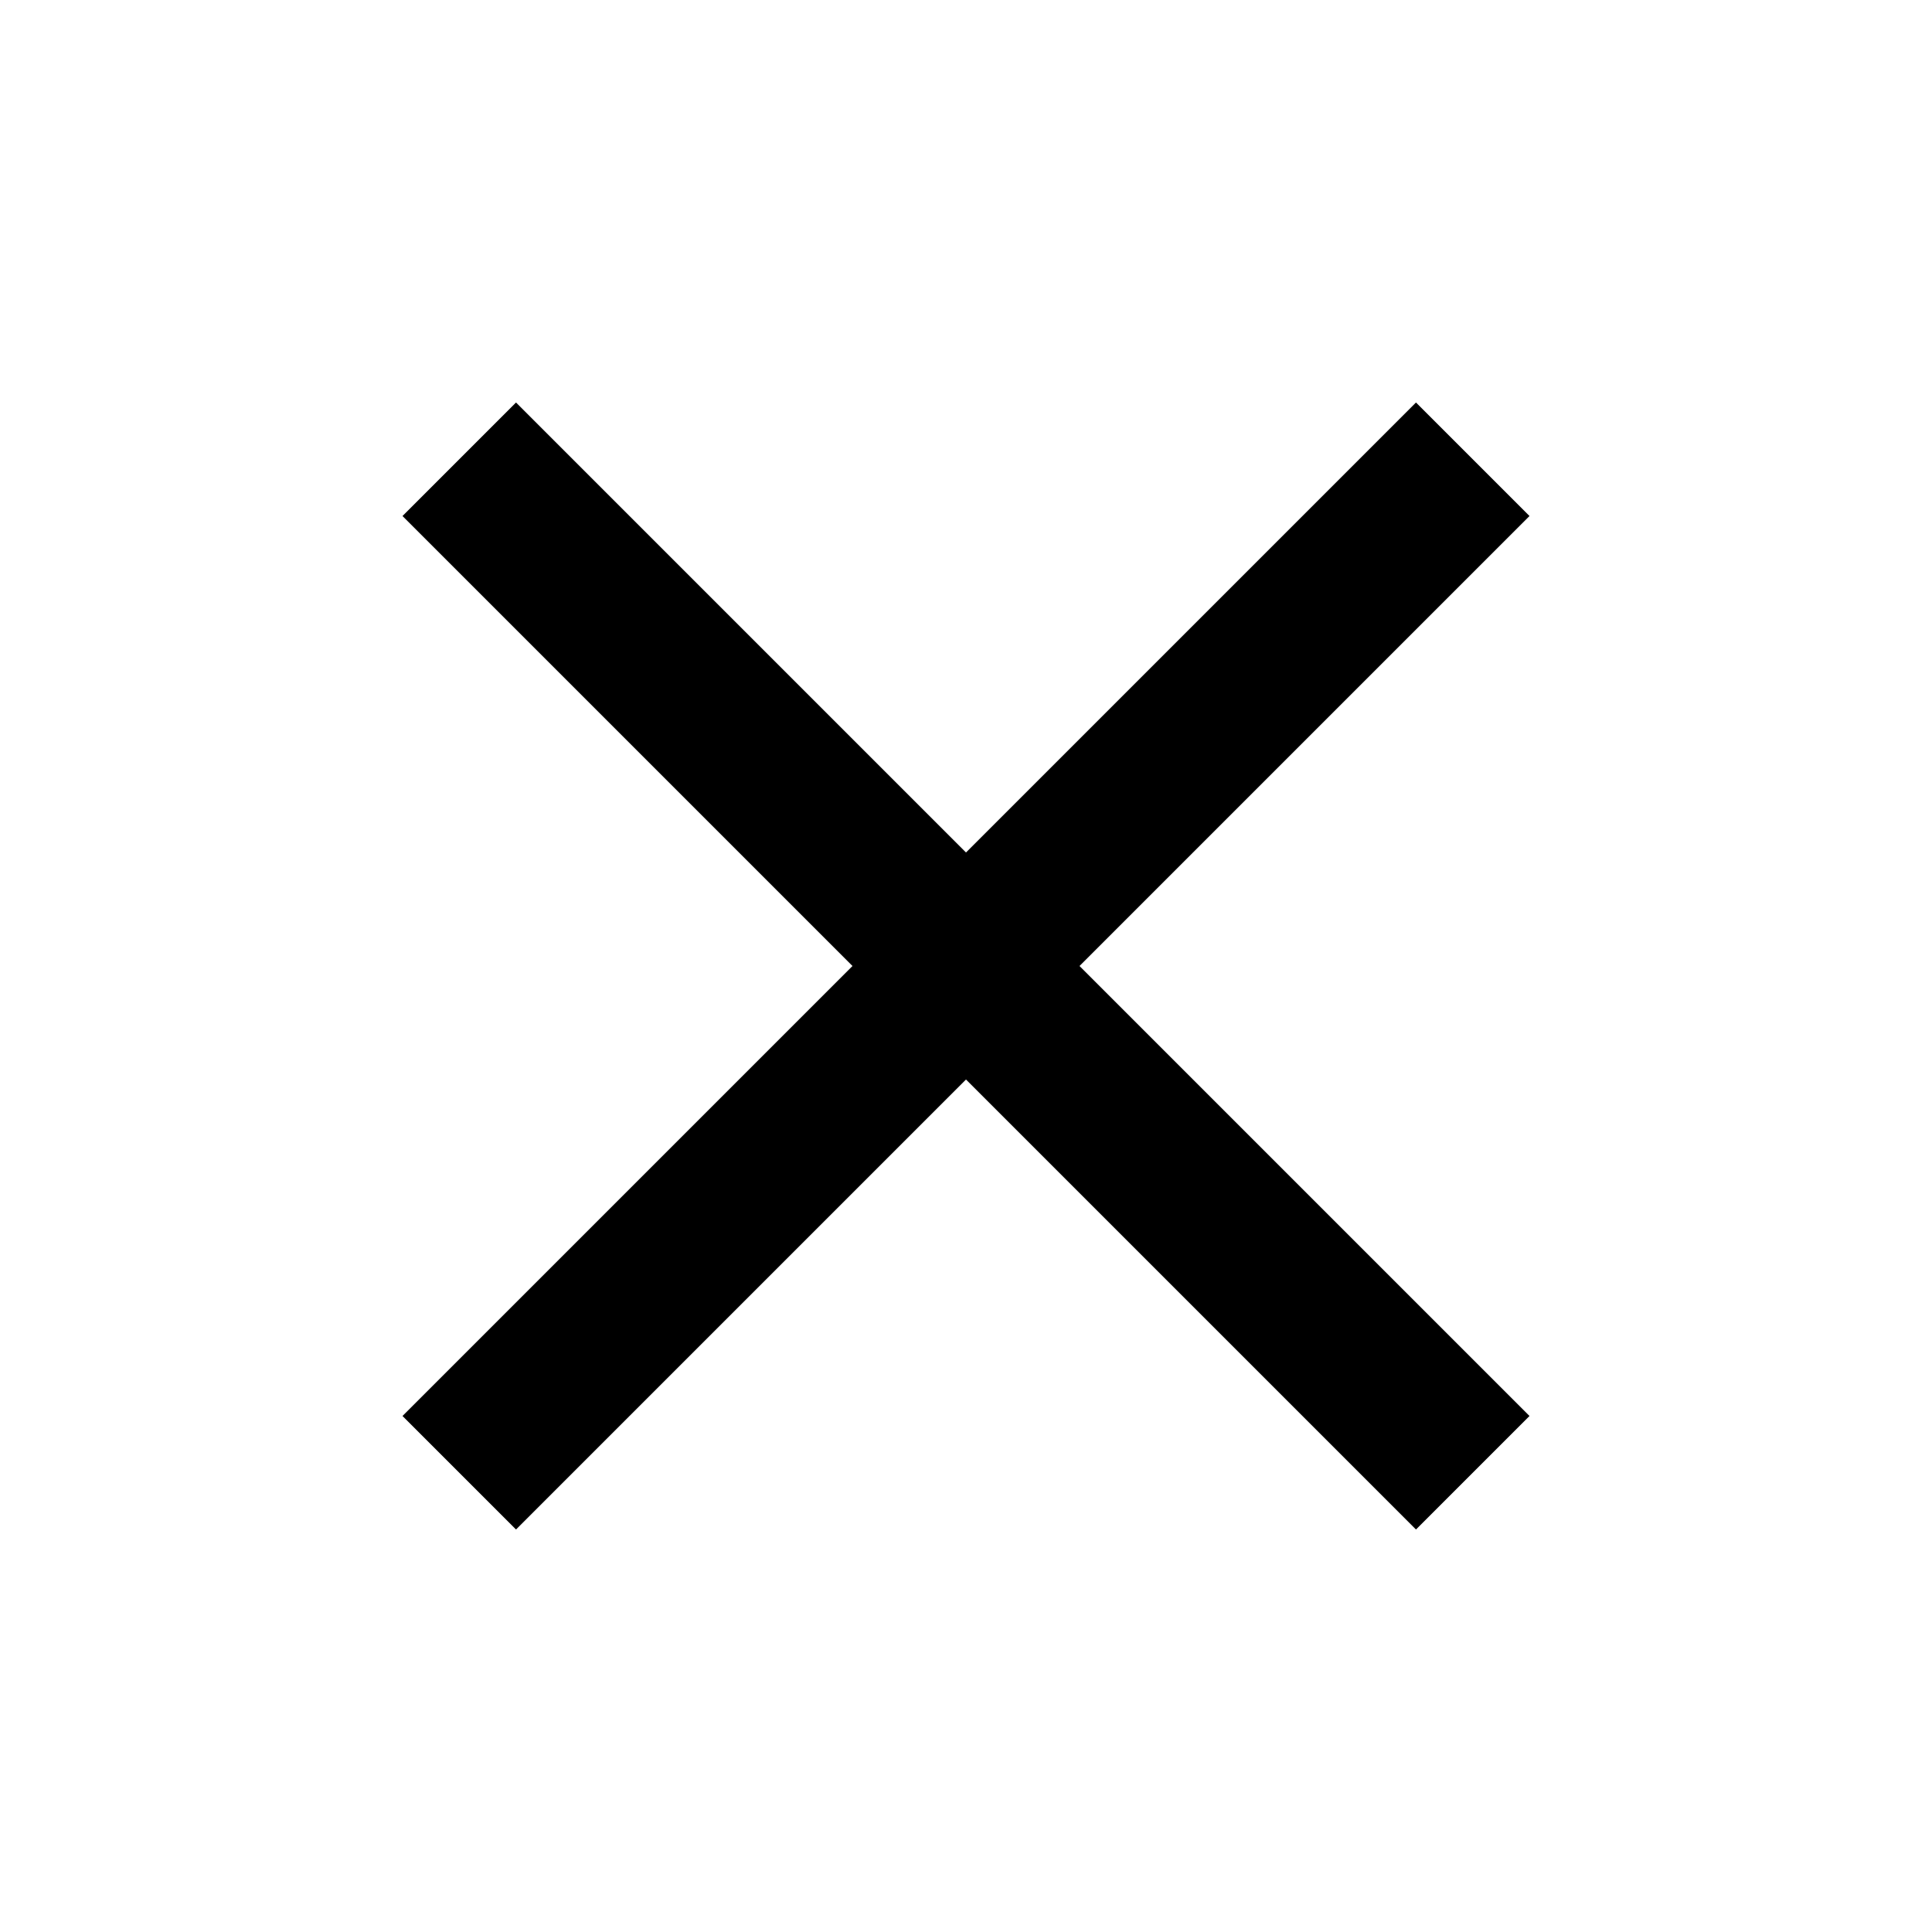
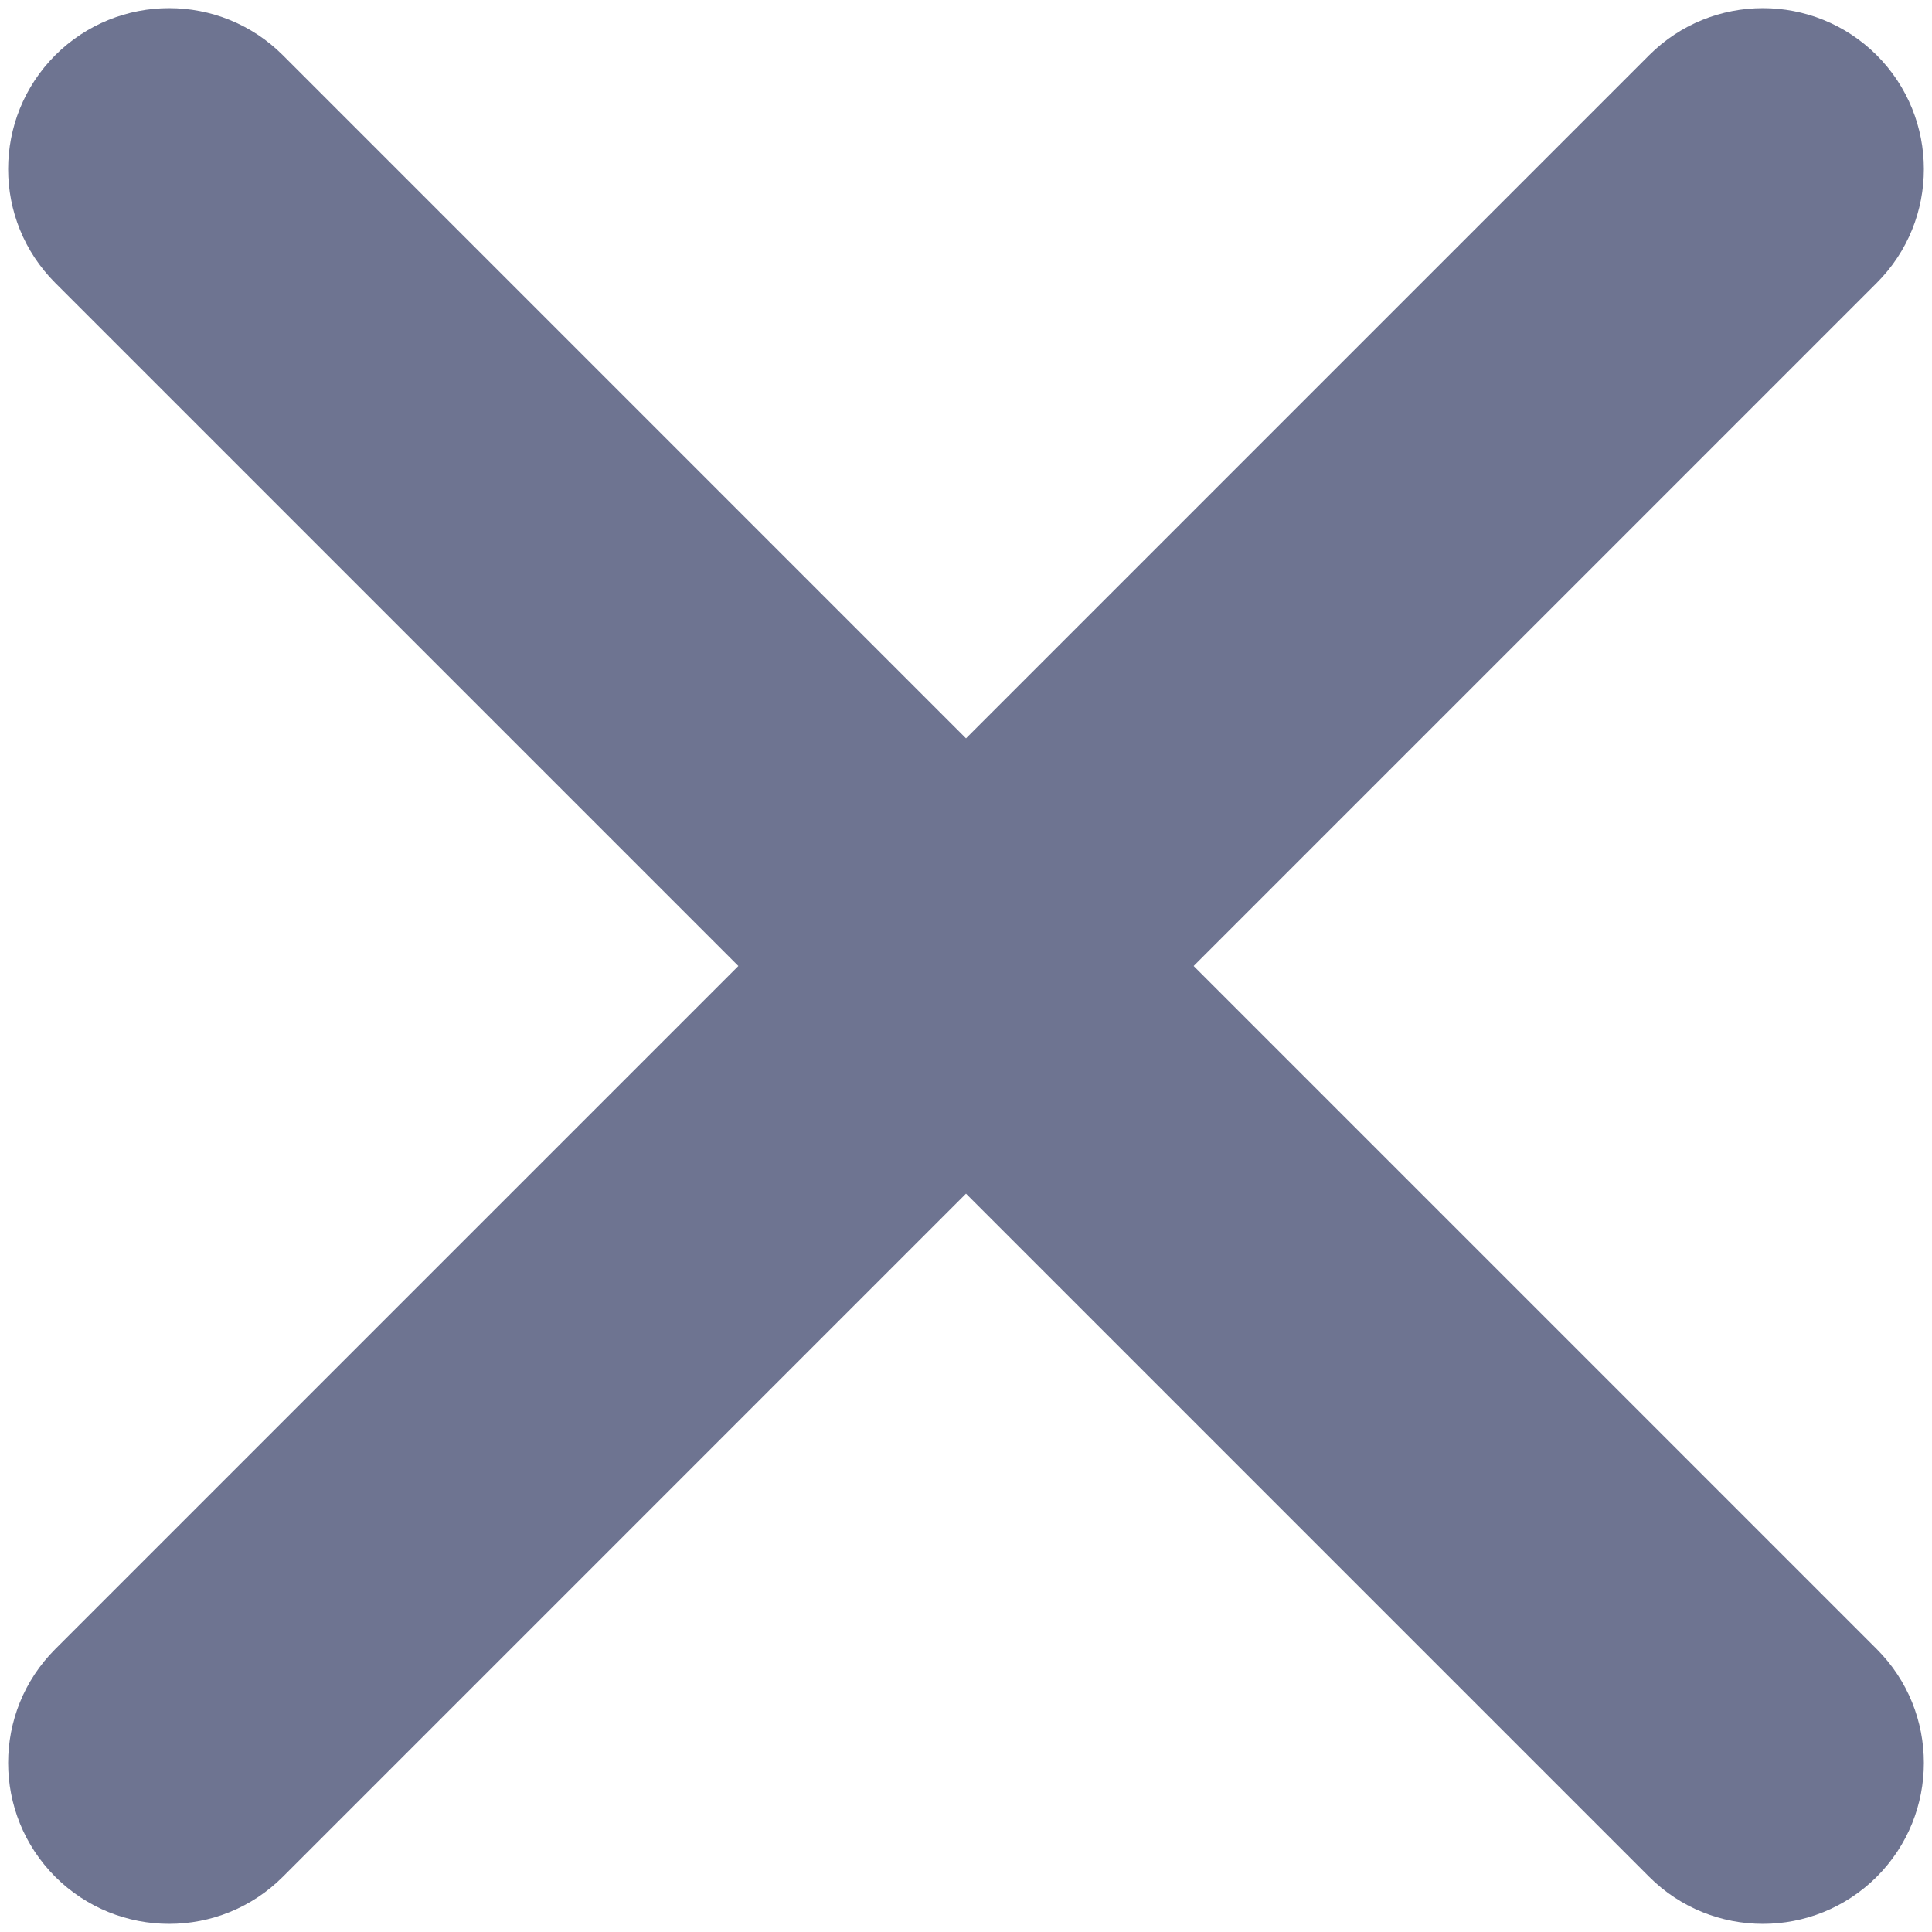
- <svg xmlns="http://www.w3.org/2000/svg" height="24px" viewBox="0 0 24 24" width="24px" fill="#000000">
-   <path d="M0 0h24v24H0V0z" fill="none" />
-   <path d="M19 6.41L17.59 5 12 10.59 6.41 5 5 6.41 10.59 12 5 17.59 6.41 19 12 13.41 17.59 19 19 17.59 13.41 12 19 6.41z" />
+ <svg xmlns="http://www.w3.org/2000/svg" width="12" height="12" viewBox="0 0 12 12" fill="none">
+   <path d="M4.586 6L0.343 1.757C-0.047 1.367 -0.047 0.734 0.343 0.343C0.734 -0.047 1.367 -0.047 1.757 0.343L6 4.586L10.243 0.343C10.633 -0.047 11.266 -0.047 11.657 0.343C12.047 0.734 12.047 1.367 11.657 1.757L7.414 6L11.657 10.243C12.047 10.633 12.047 11.266 11.657 11.657C11.266 12.047 10.633 12.047 10.243 11.657L6 7.414L1.757 11.657C1.367 12.047 0.734 12.047 0.343 11.657C-0.047 11.266 -0.047 10.633 0.343 10.243L4.586 6Z" fill="#6E7491" />
</svg>
